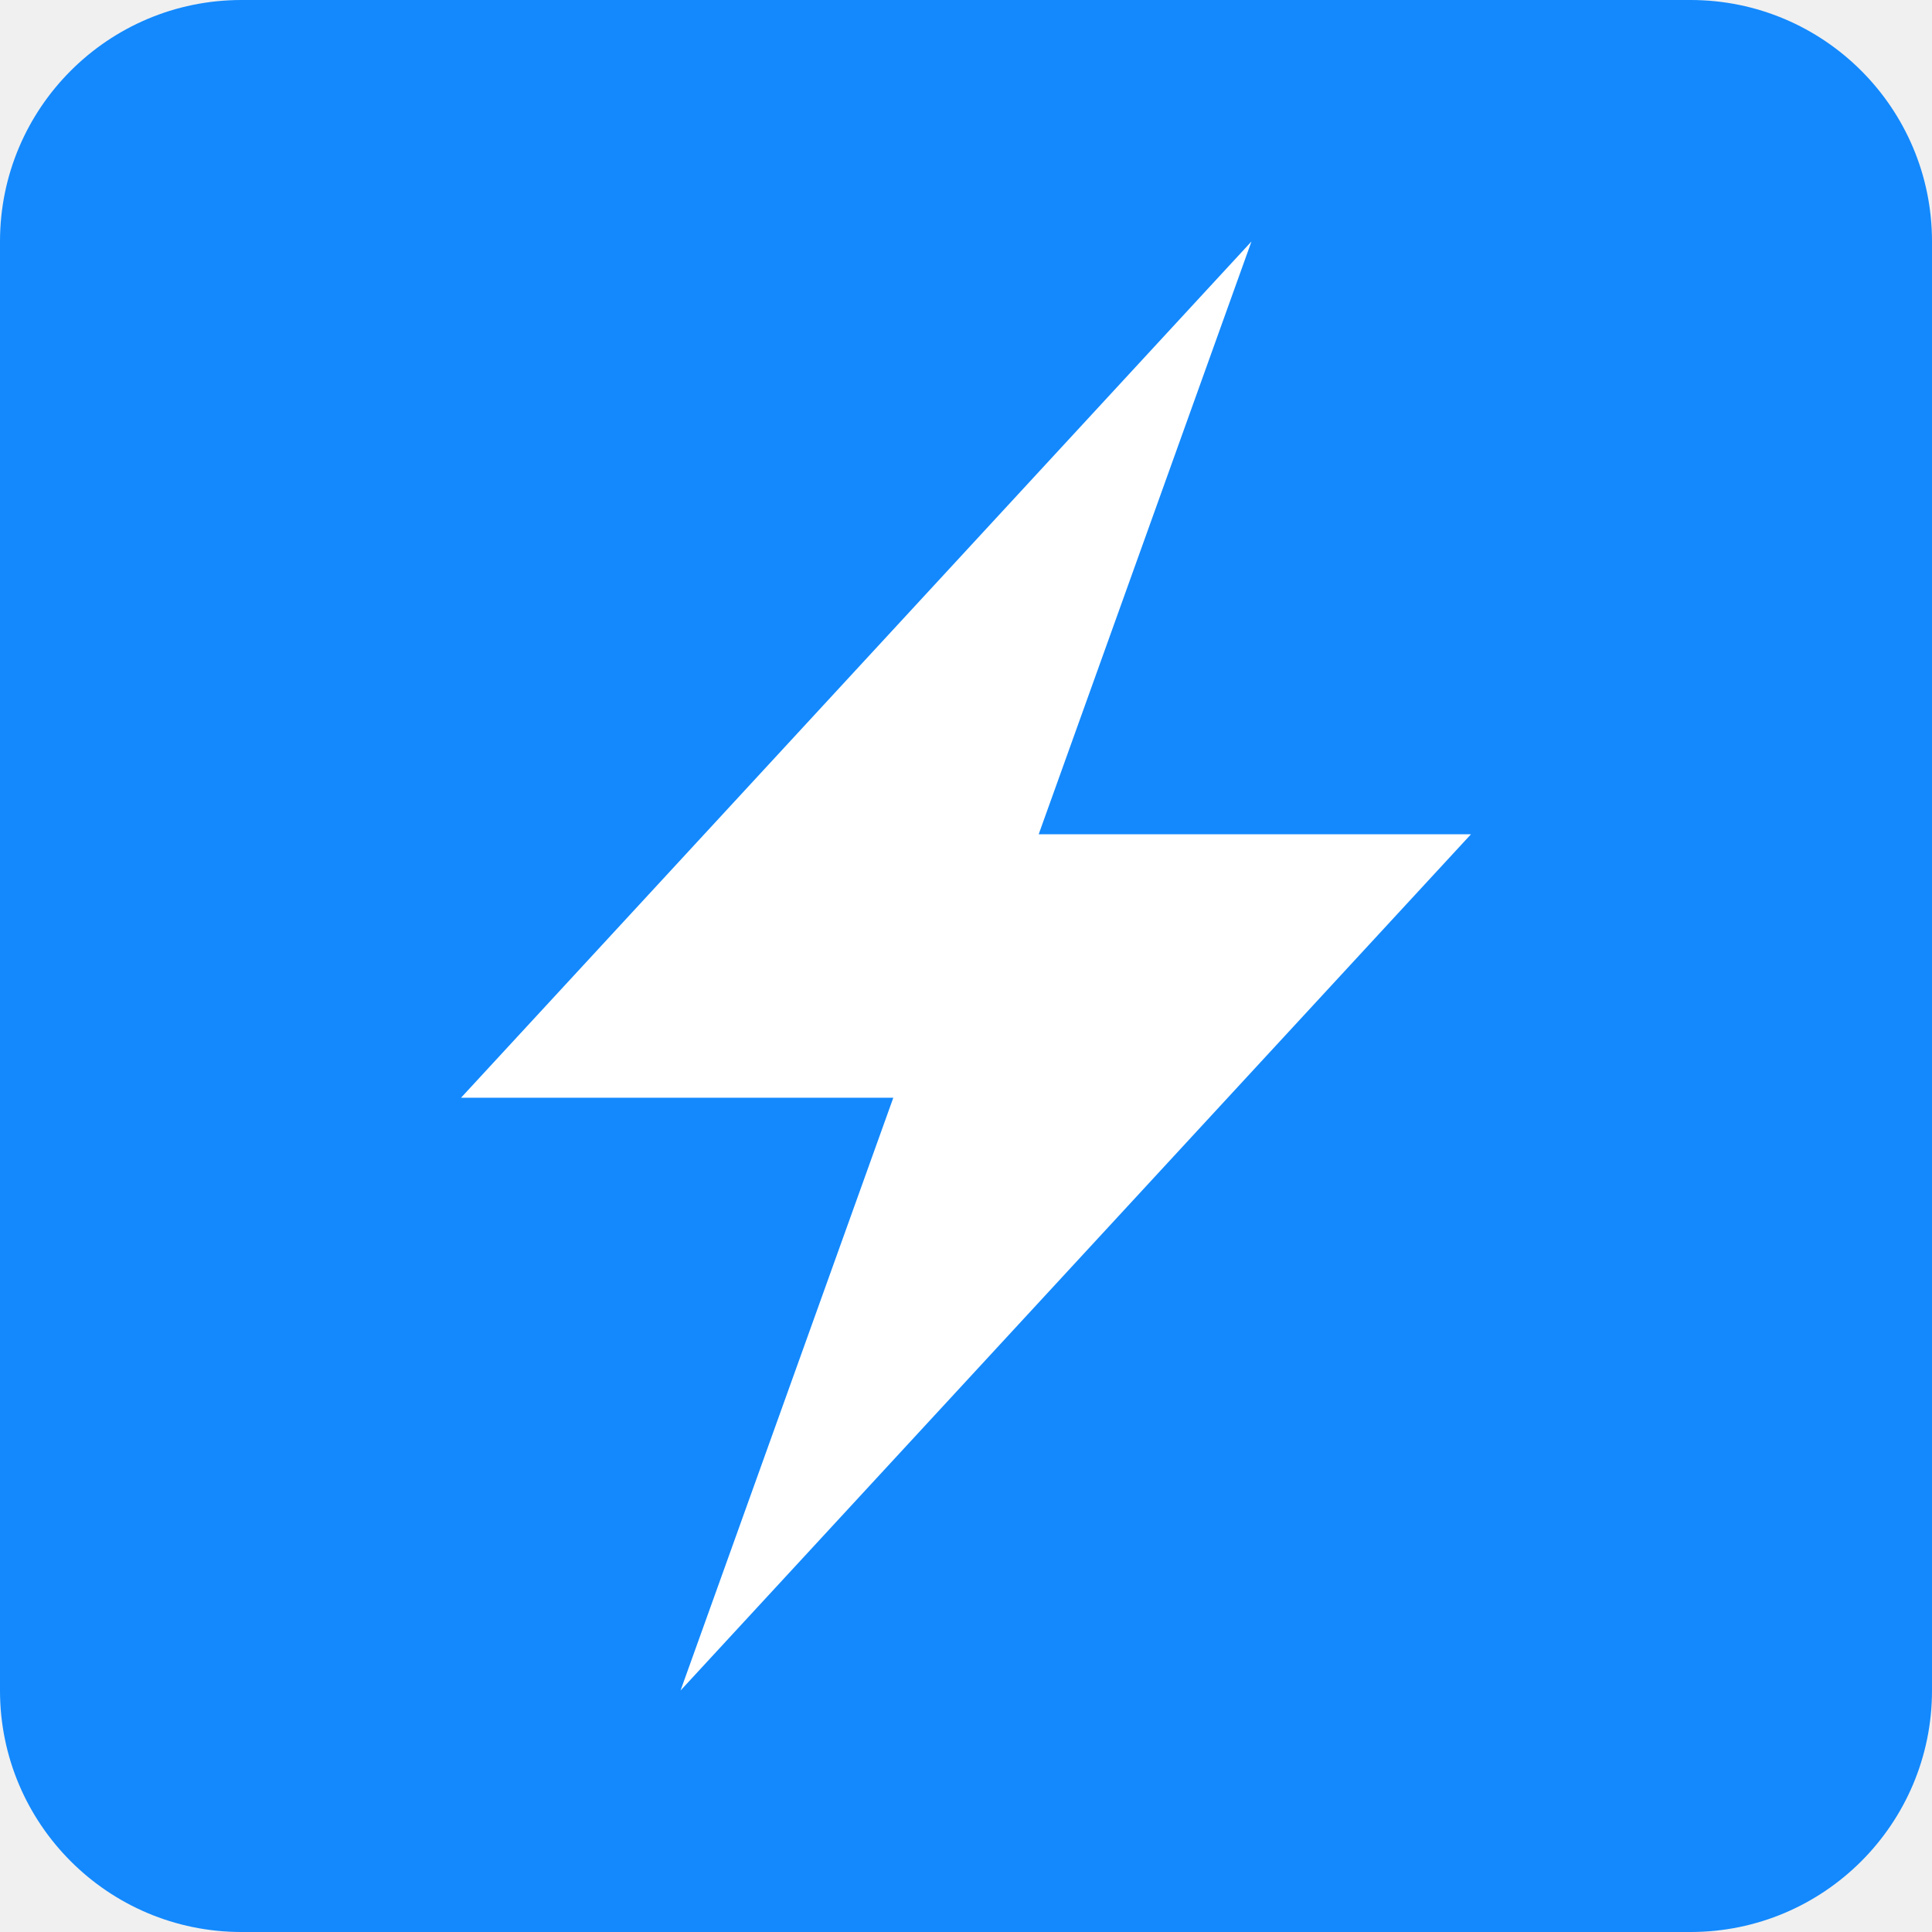
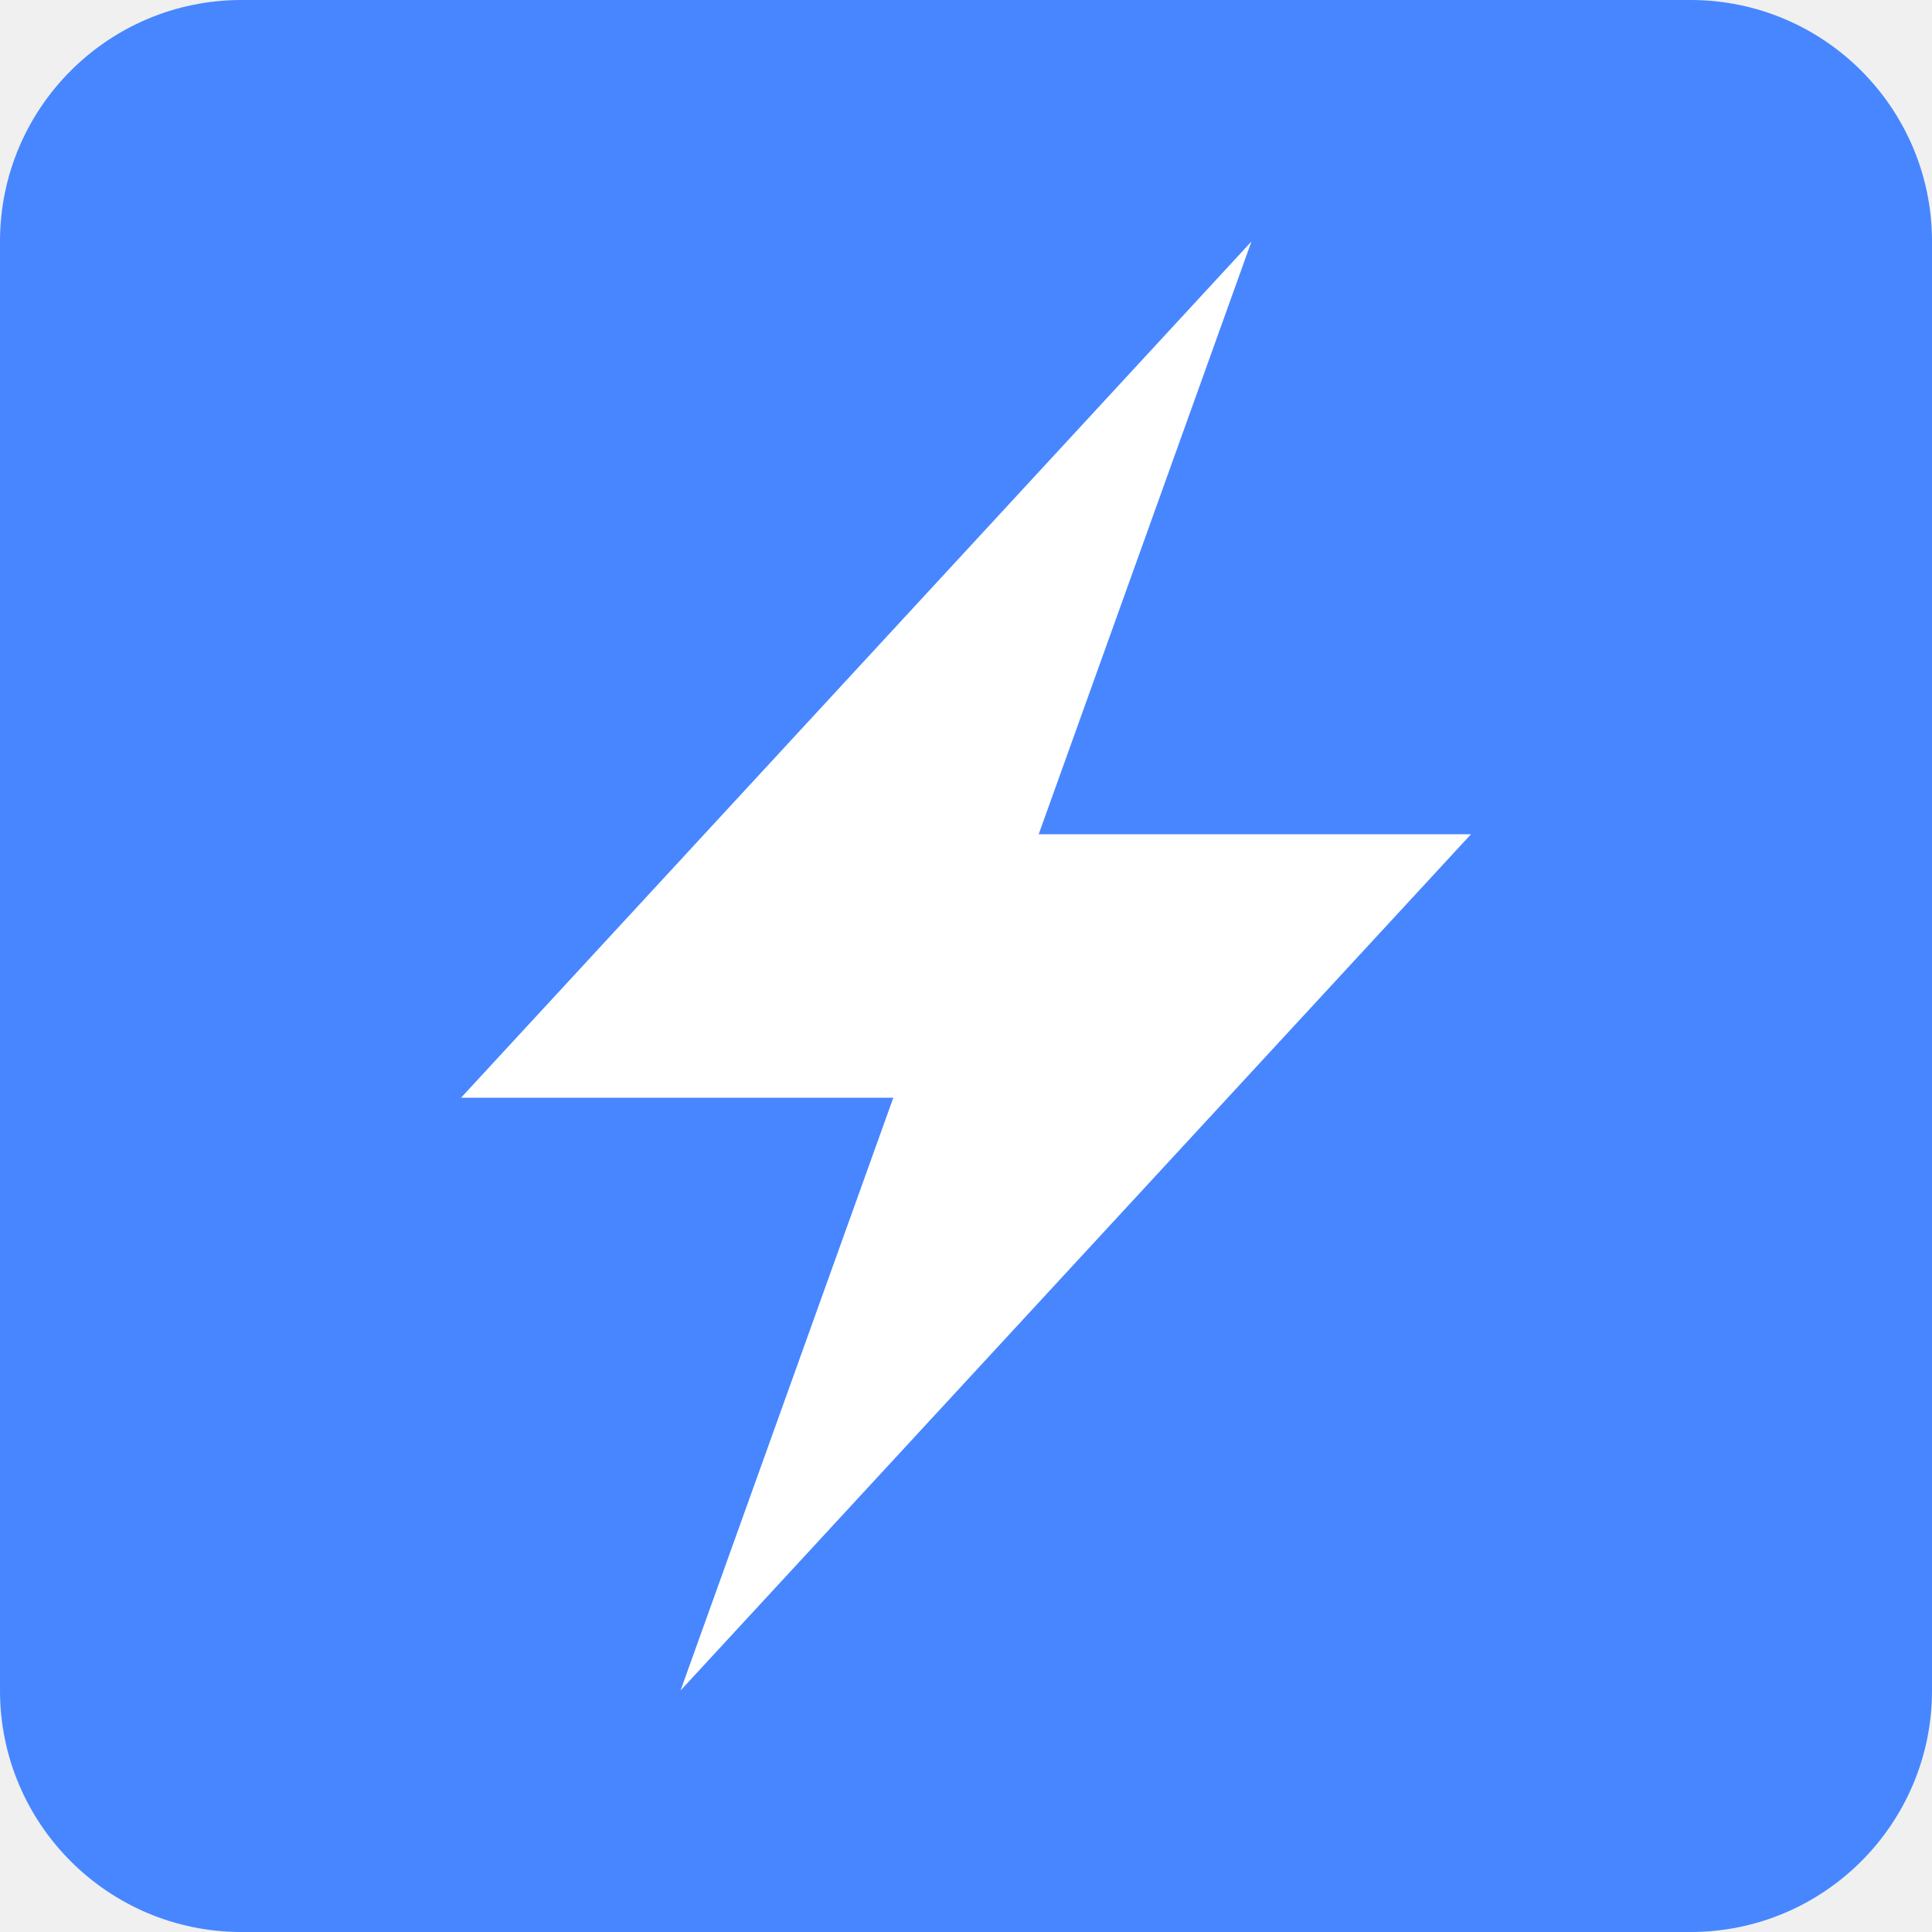
<svg xmlns="http://www.w3.org/2000/svg" viewBox="0 0 16 16" width="16" height="16">
-   <rect width="16" height="16" rx="2" fill="#1389fd" />
+   <rect width="16" height="16" rx="2" fill="#4786FF" />
  <path d="M7.398 9.091h-3.58L10.364 2 8.602 6.909h3.58L5.636 14l1.762-4.909Z" fill="#fff" />
</svg>
